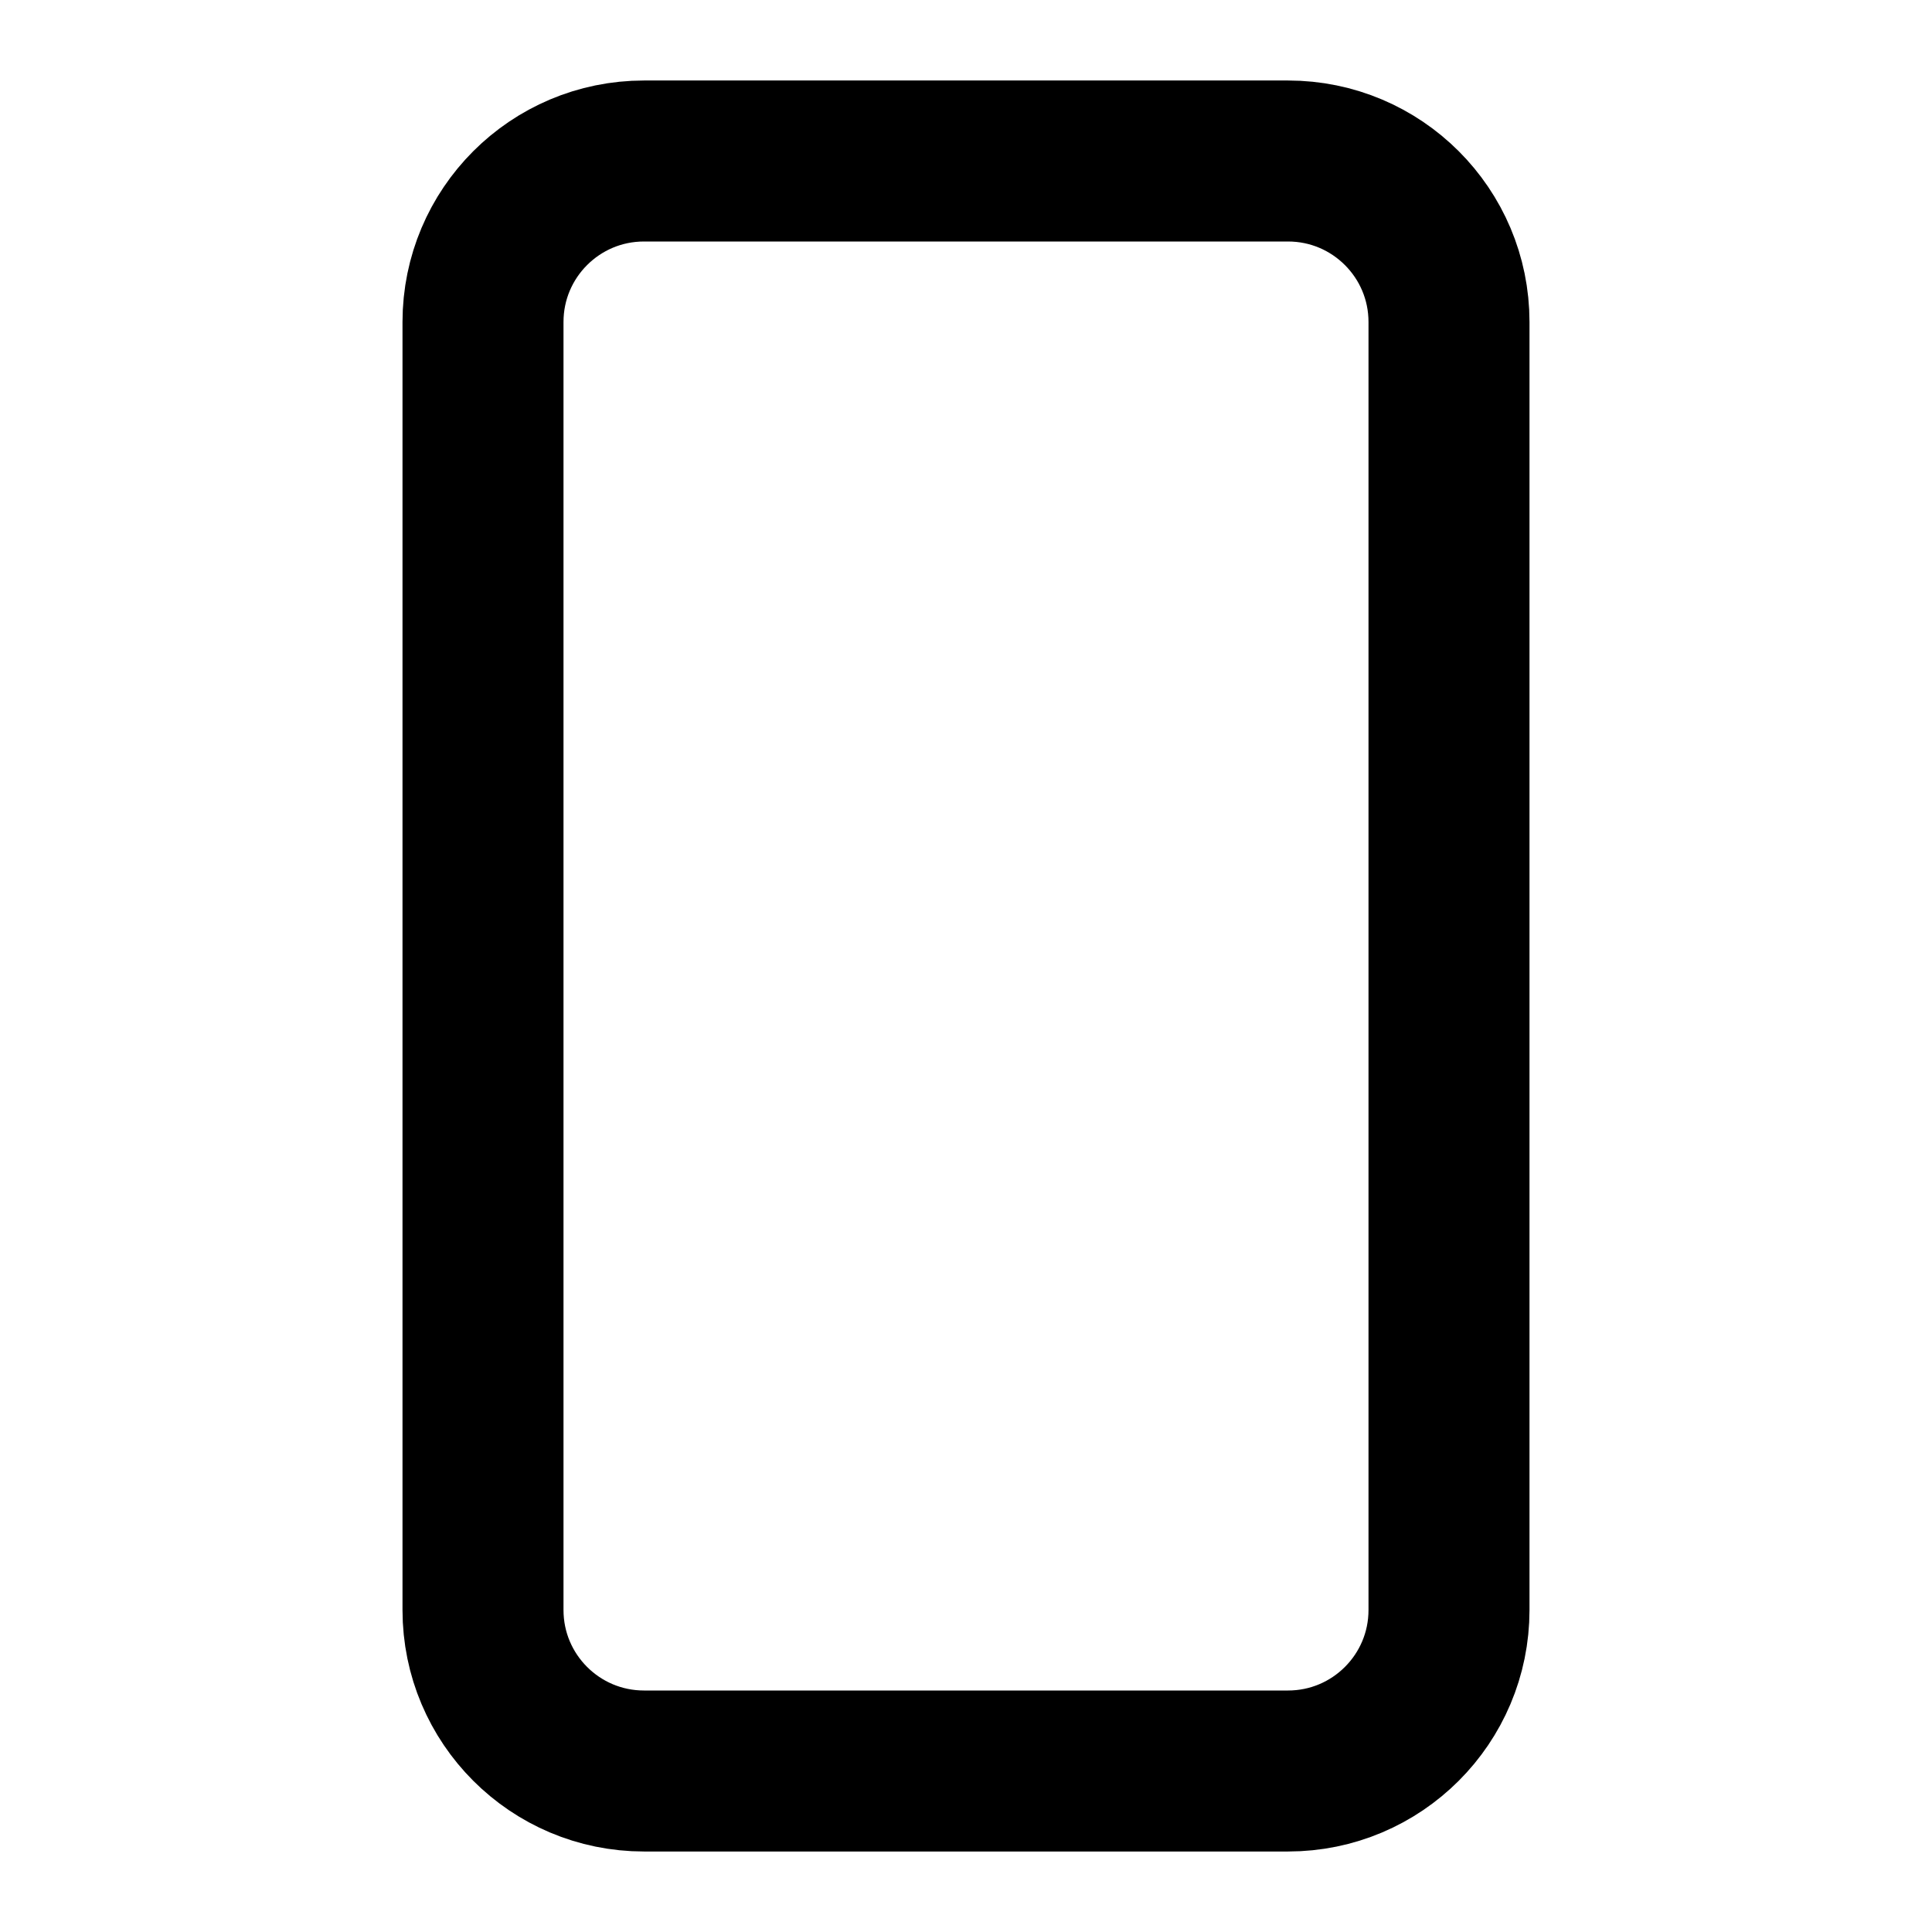
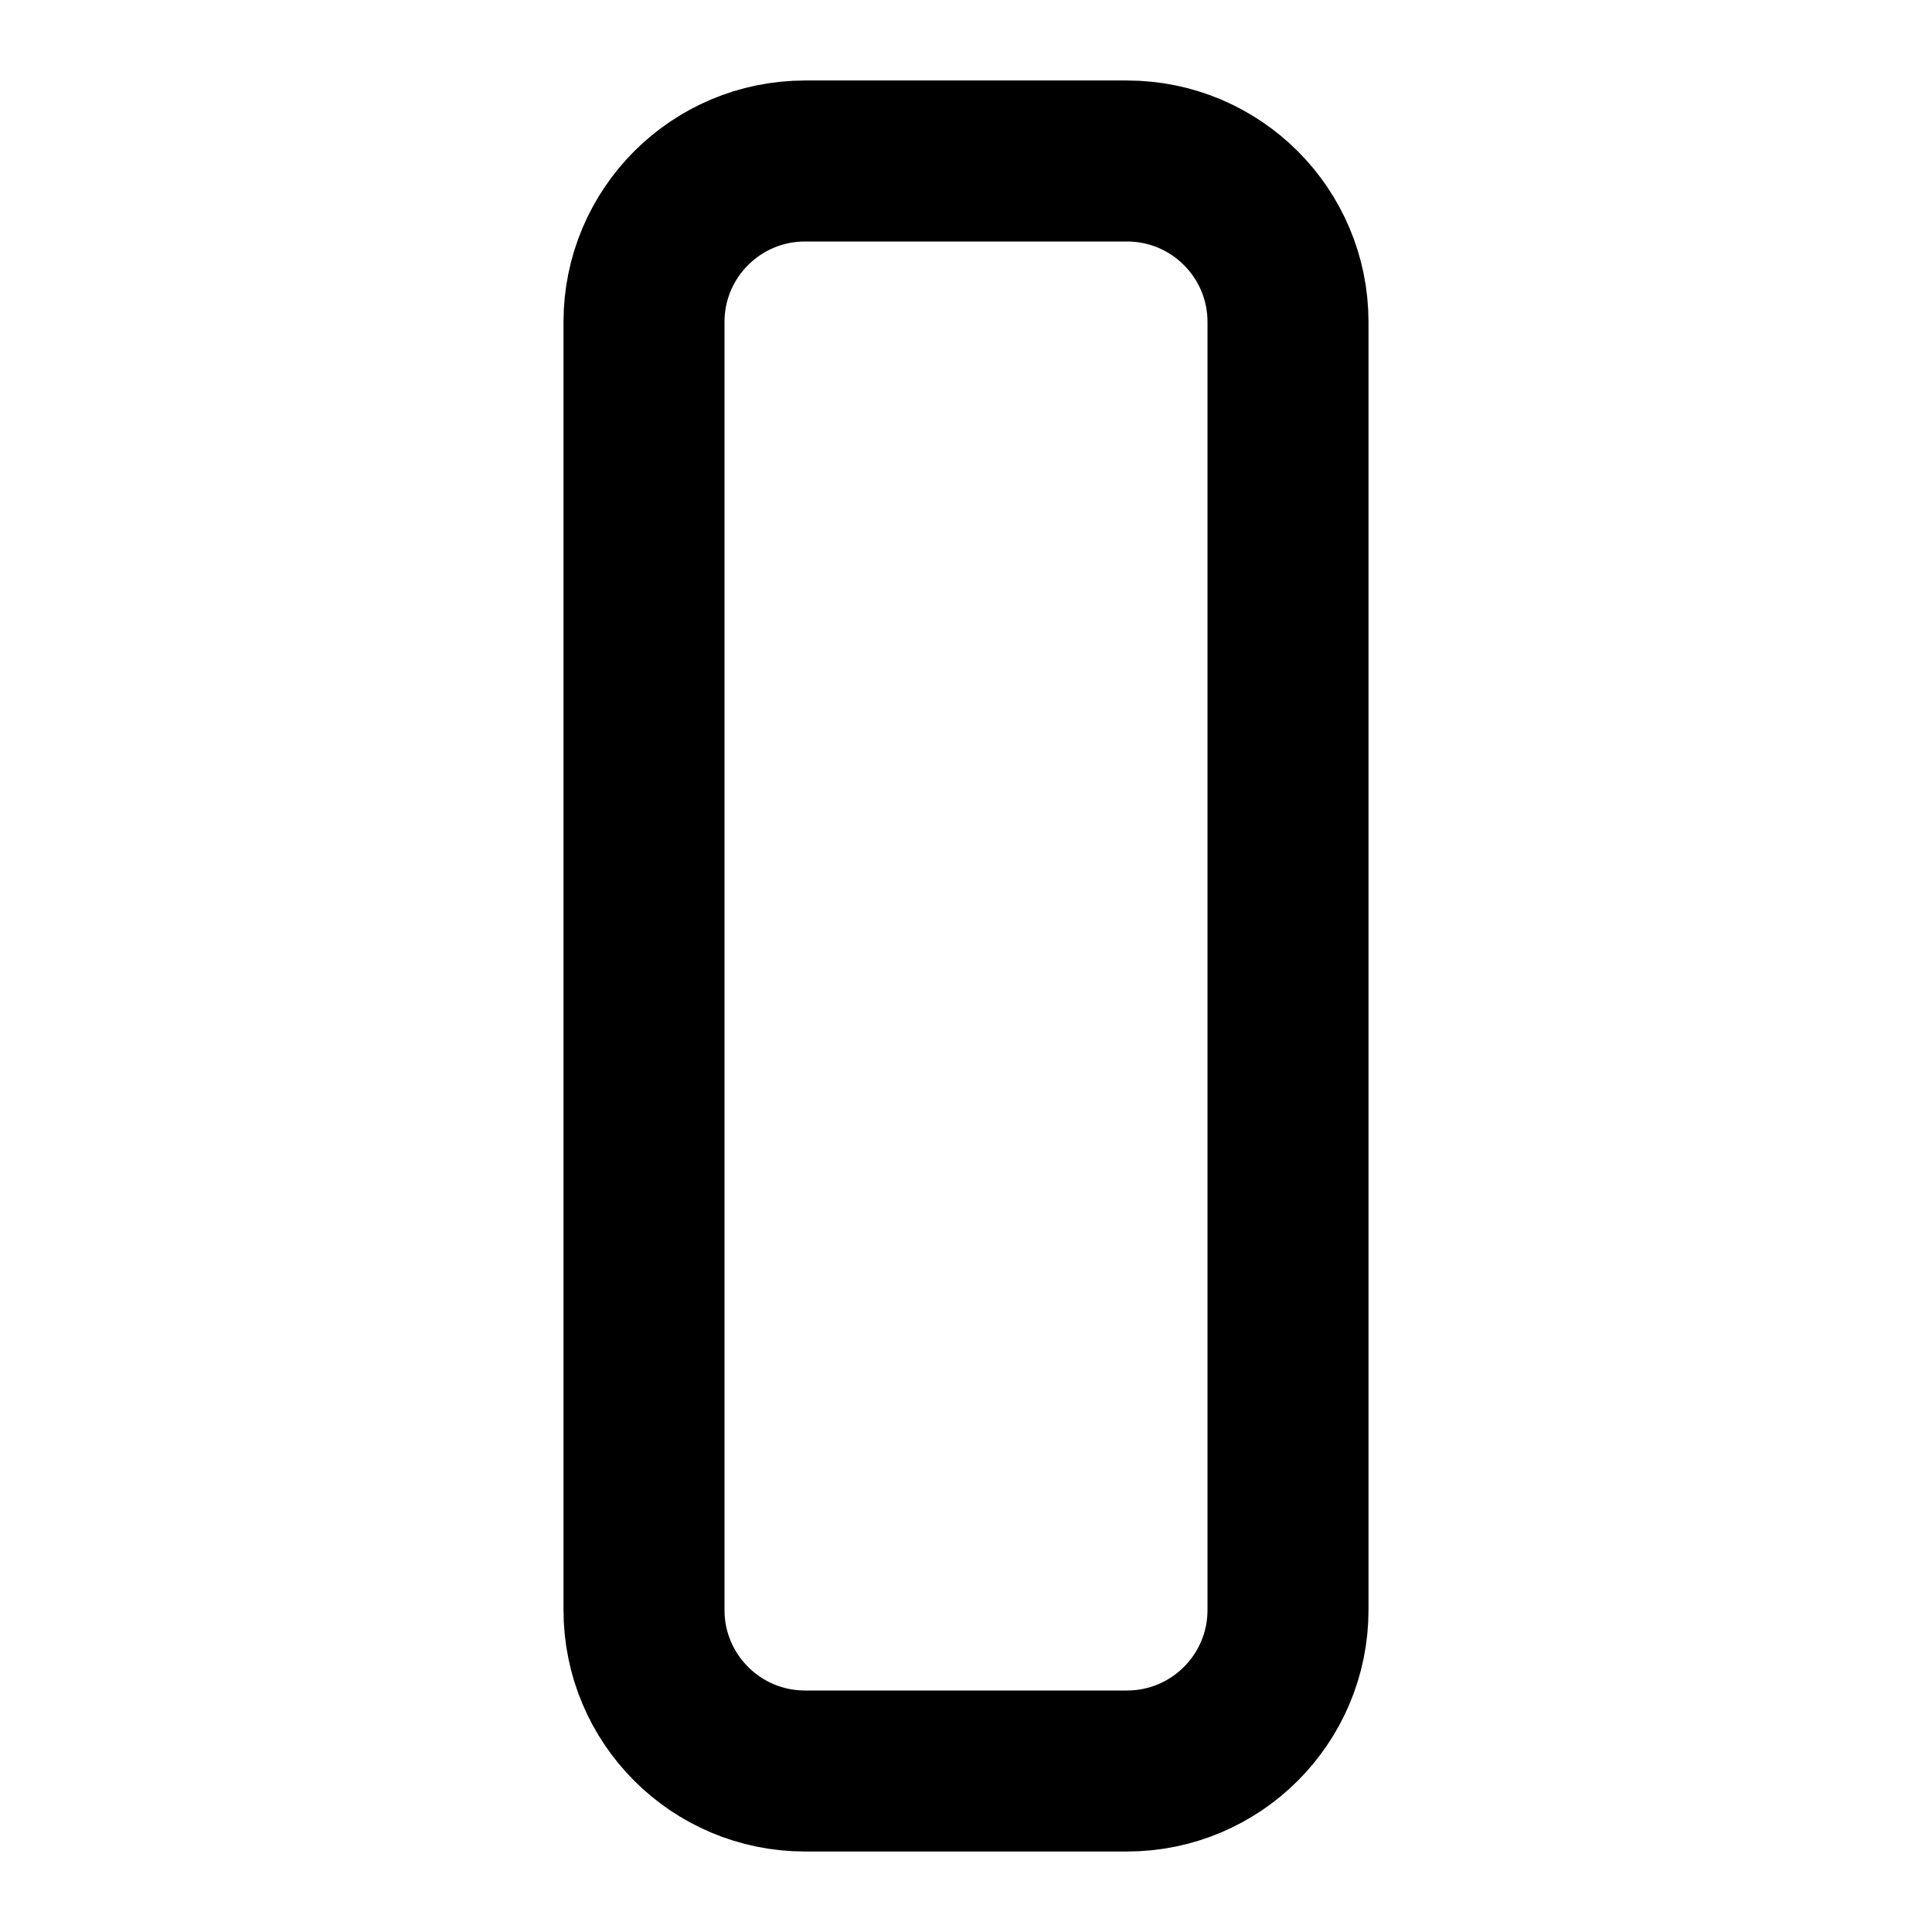
- <svg xmlns="http://www.w3.org/2000/svg" width="24" height="24" viewBox="0 0 24 24" fill="none" stroke="currentColor" stroke-width="2" stroke-linecap="round" stroke-linejoin="round" class="lucide lucide-rectangle-vertical" aria-hidden="true">
-   <rect width="12" height="20" x="6" y="2" rx="2" />
+ <svg xmlns="http://www.w3.org/2000/svg" width="24" height="24" viewBox="0 0 24 24" fill="none" stroke="currentColor" stroke-width="2" stroke-linecap="round" stroke-linejoin="round" class="lucide lucide-rectangle-vertical" aria-hidden="true" version="1.1" id="svg1">
+   <defs id="defs1" />
+   <rect width="8" height="20" x="8" y="2" rx="2" id="rect1" />
</svg>
